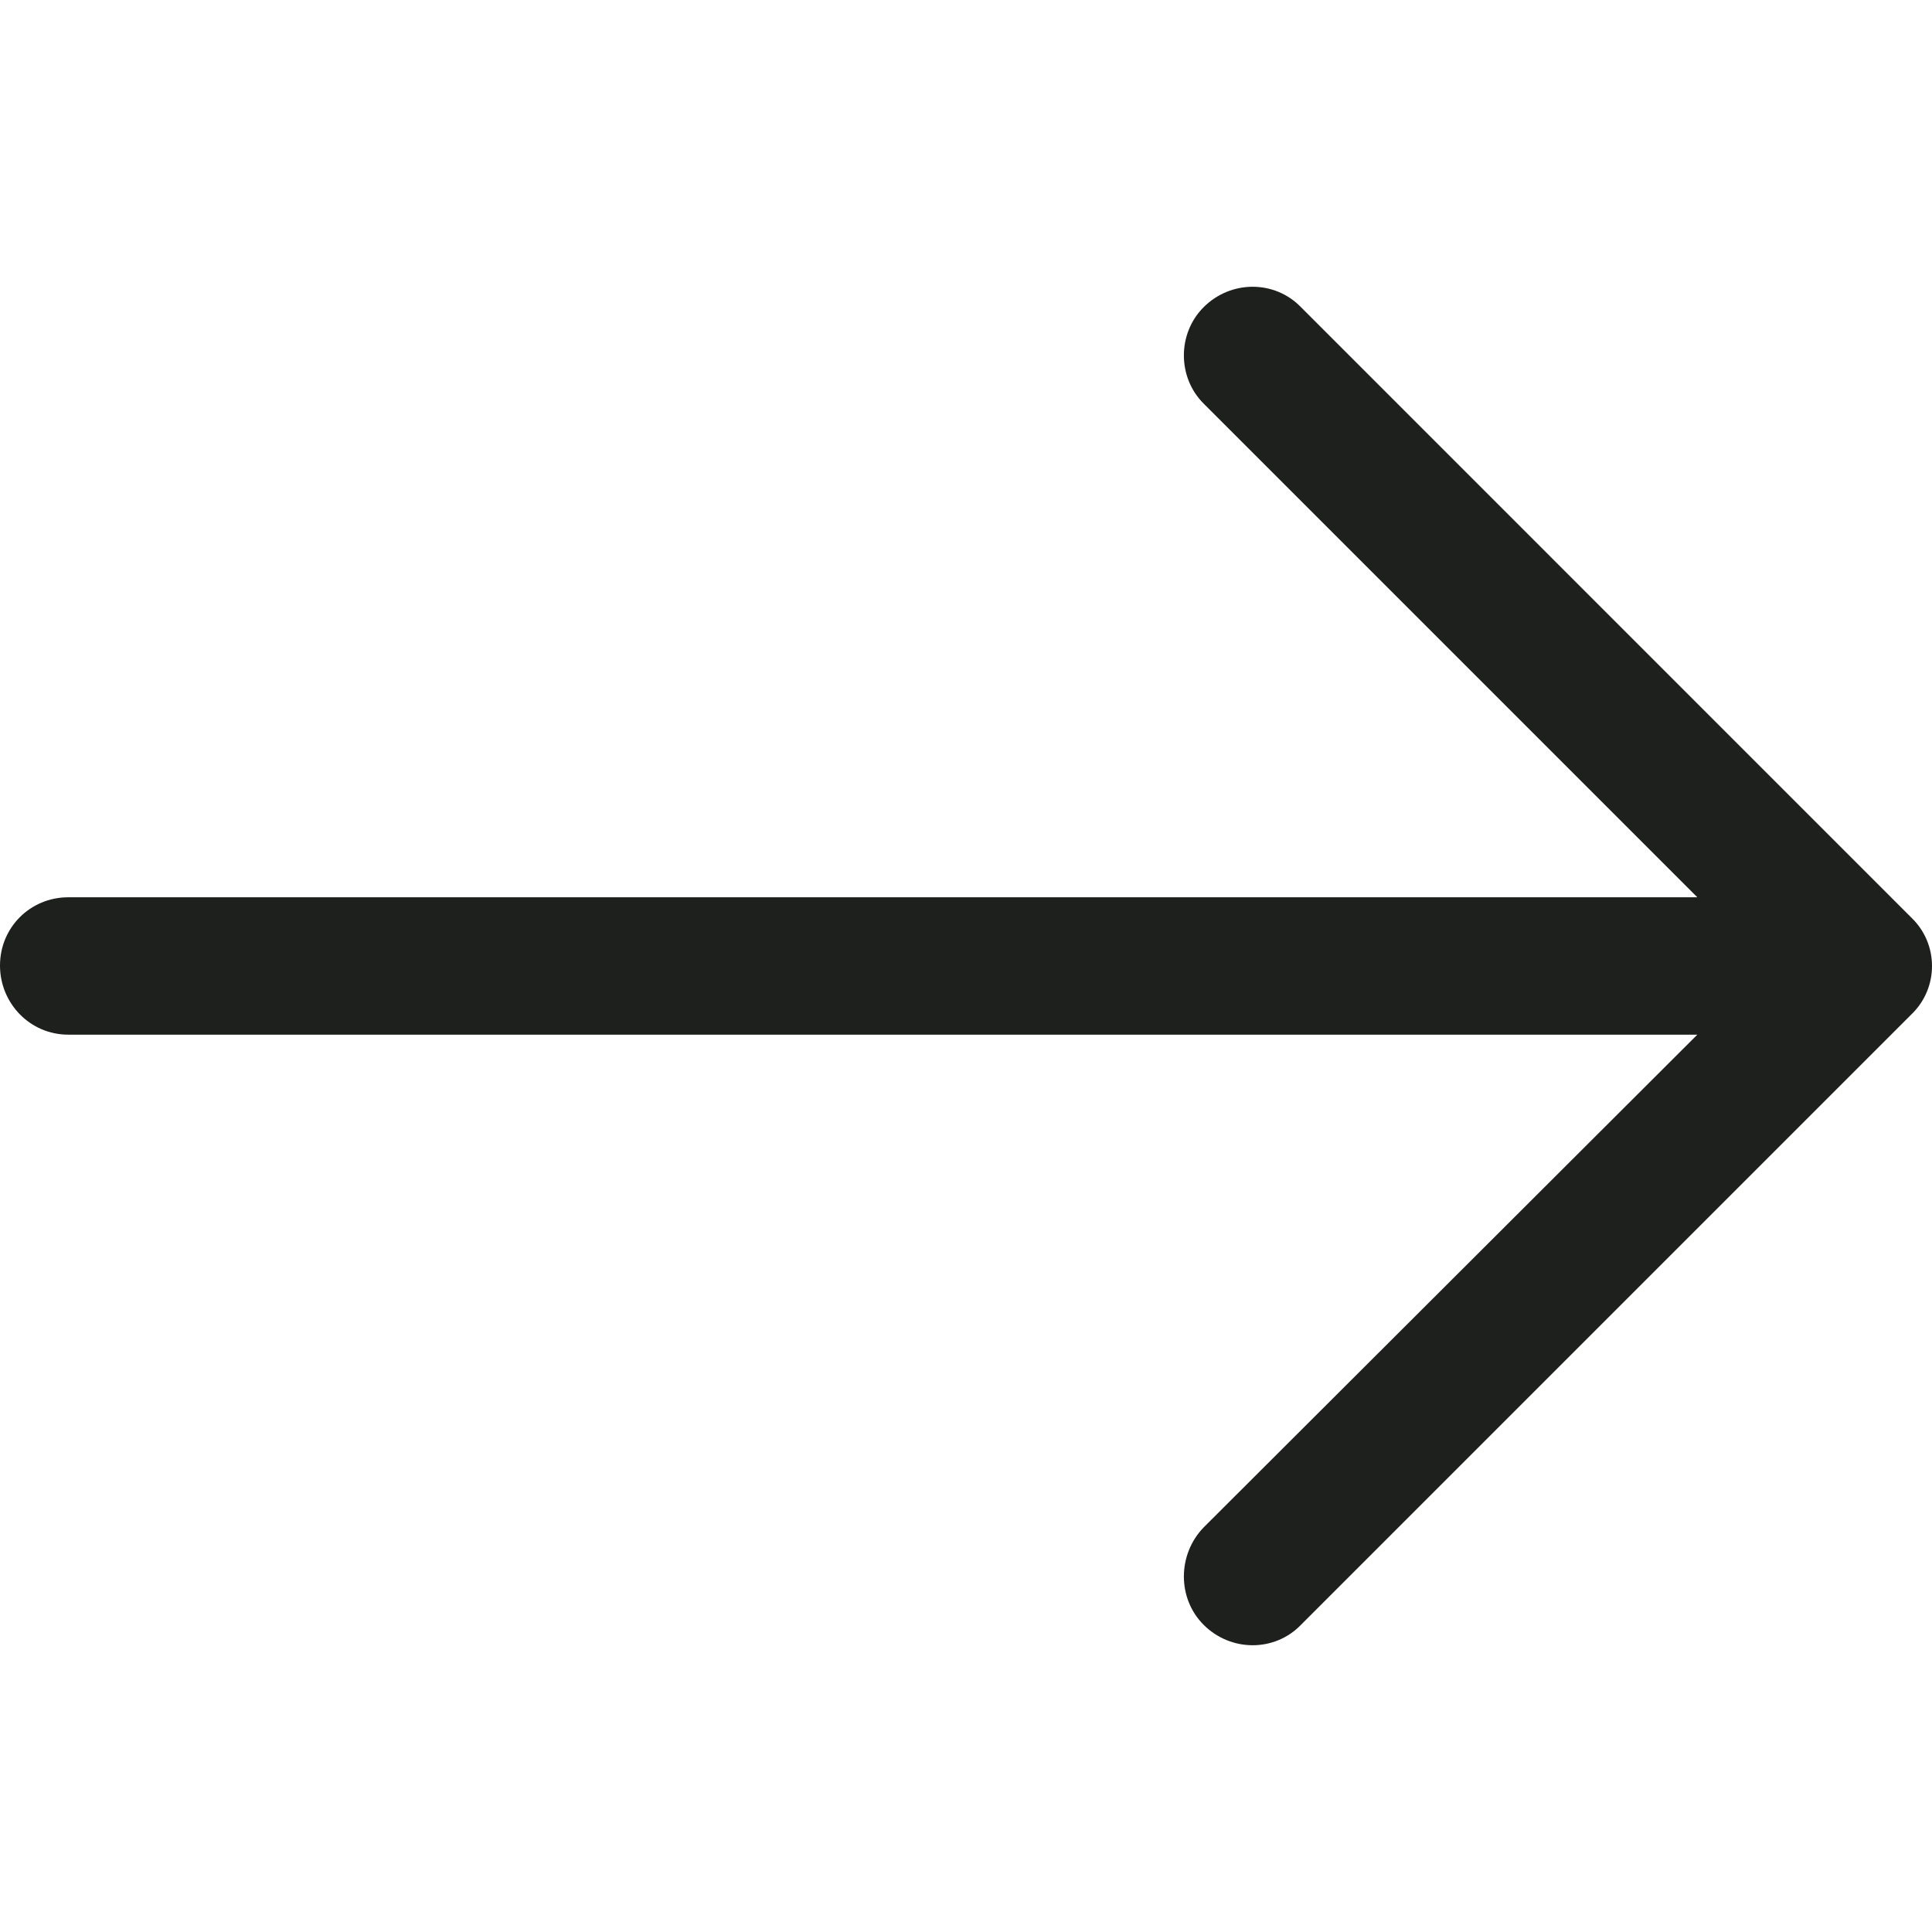
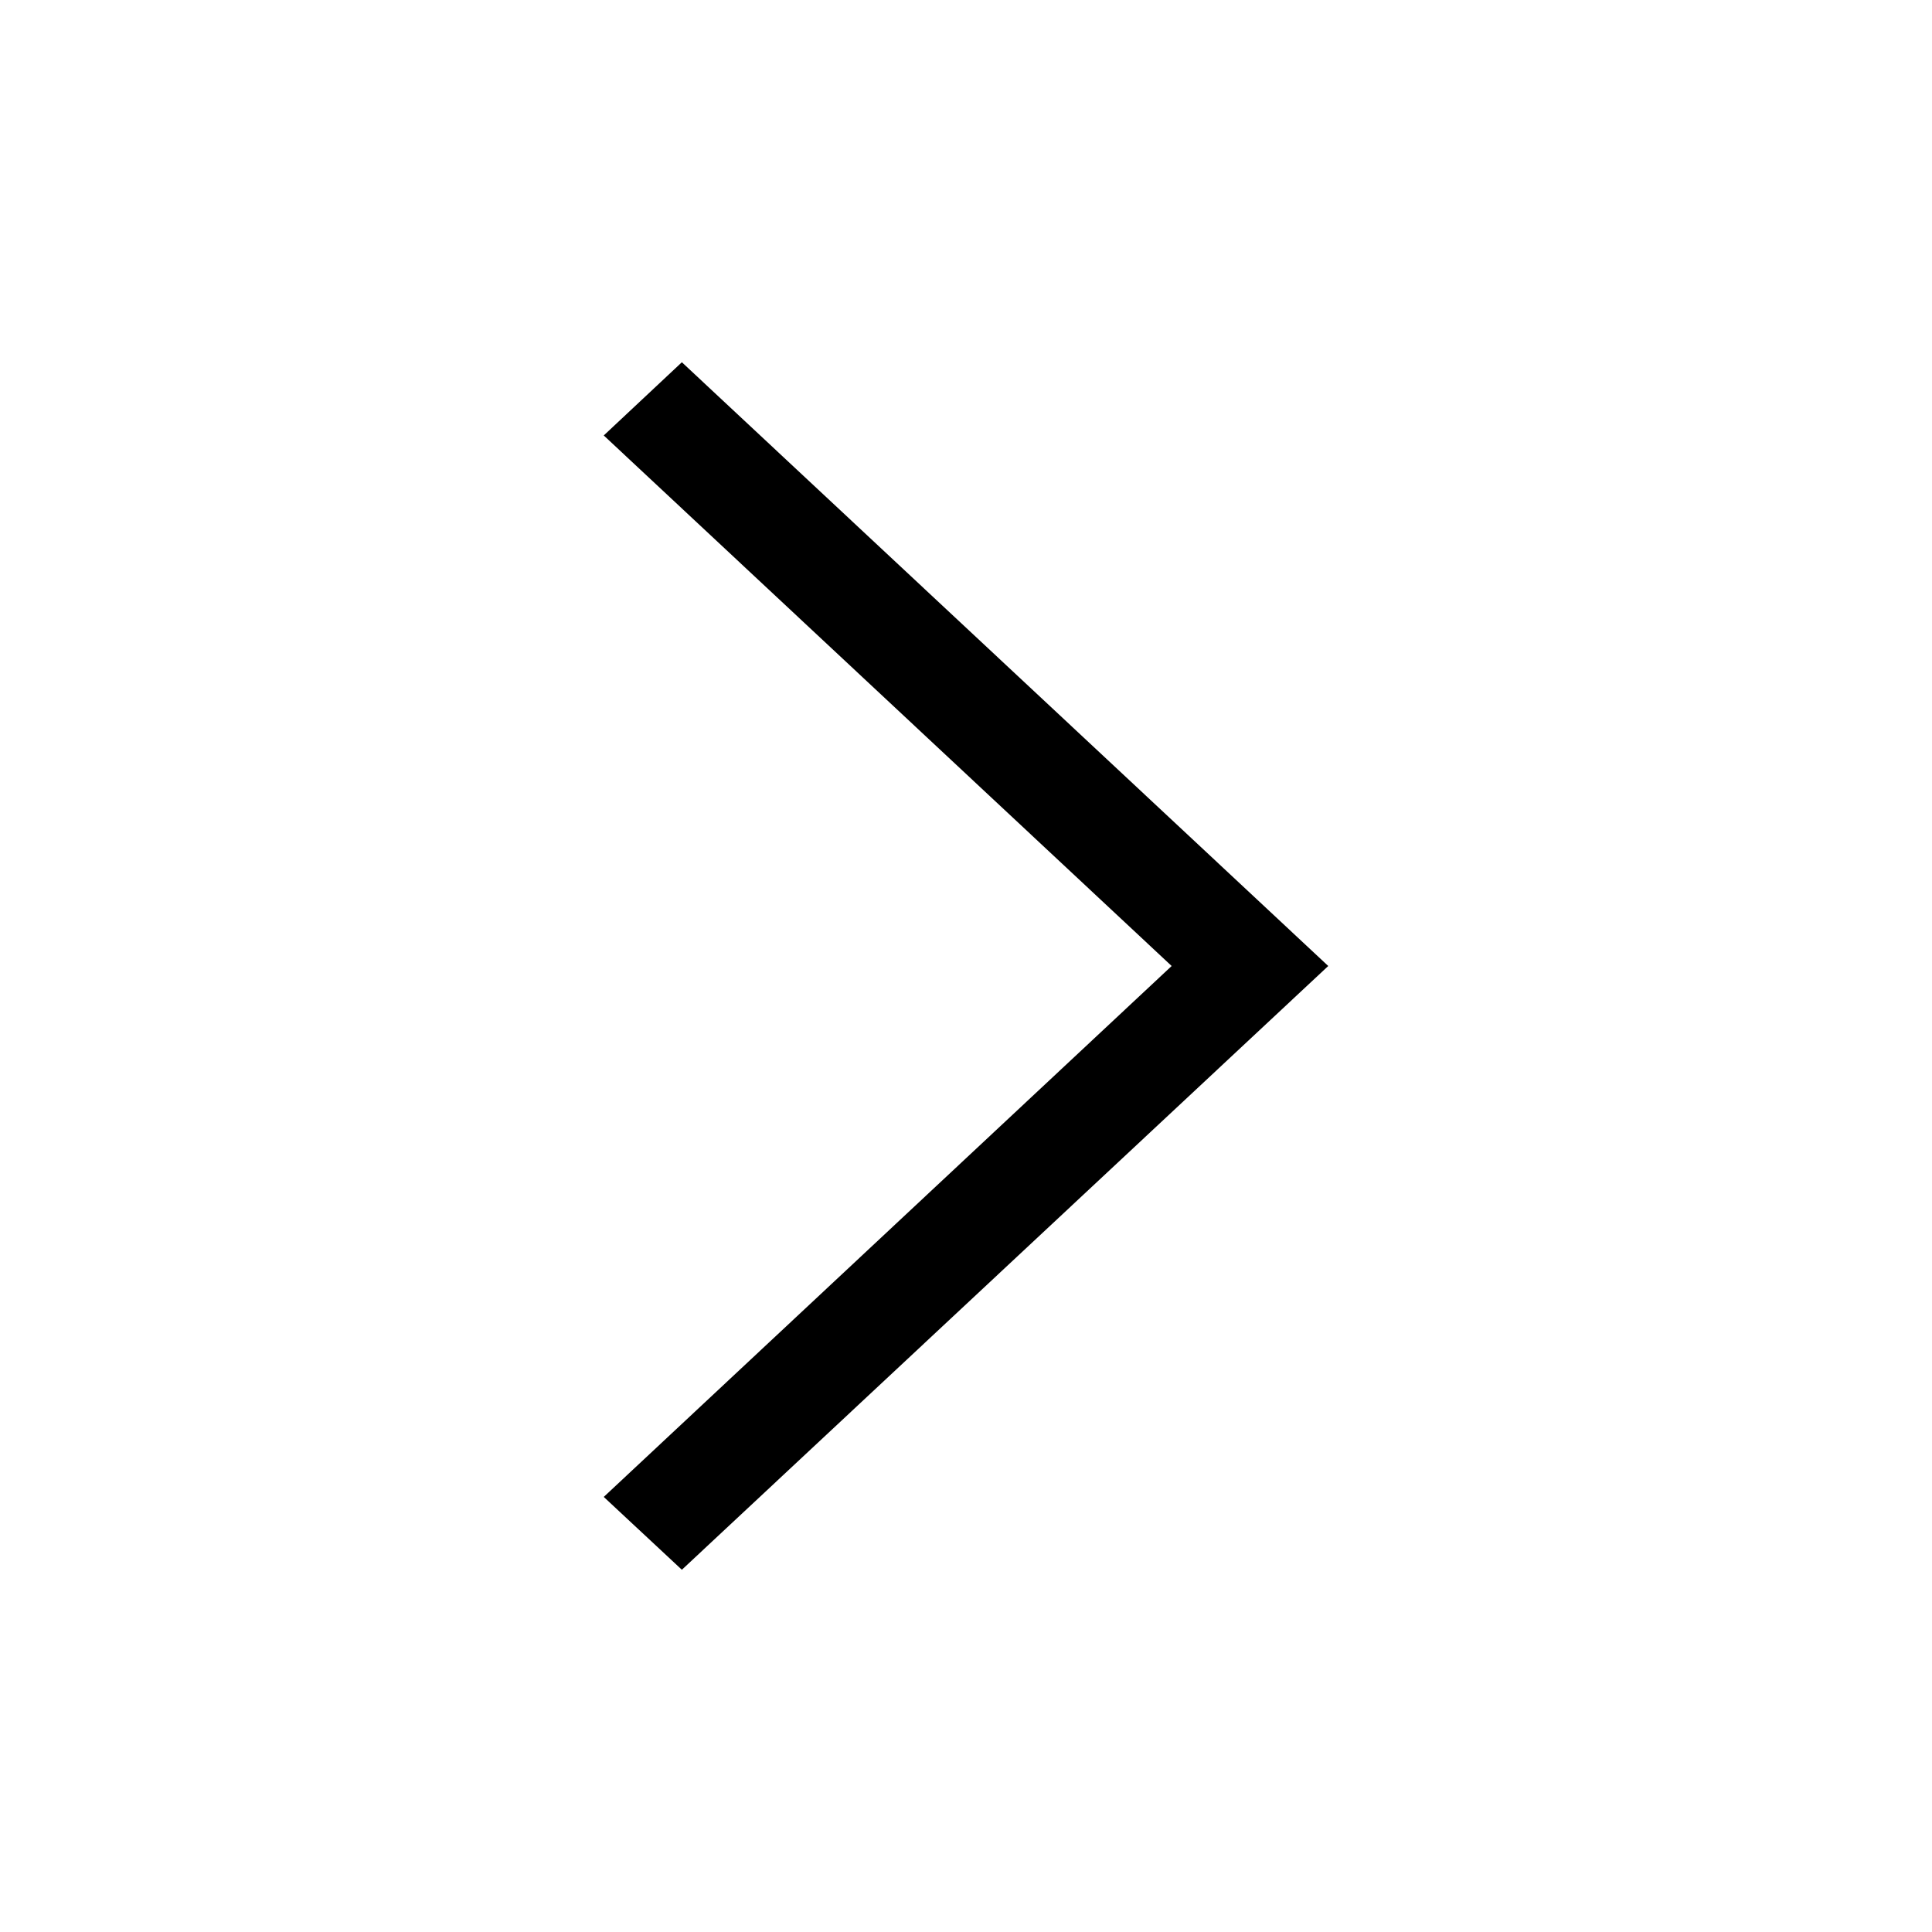
- <svg xmlns="http://www.w3.org/2000/svg" version="1.1" id="Capa_1" x="0px" y="0px" viewBox="0 0 31.49 31.49" style="enable-background:new 0 0 31.49 31.49;" xml:space="preserve">
-   <path style="fill:#1E201D;" d="M21.205,5.007c-0.429-0.444-1.143-0.444-1.587,0c-0.429,0.429-0.429,1.143,0,1.571l8.047,8.047H1.111  C0.492,14.626,0,15.118,0,15.737c0,0.619,0.492,1.127,1.111,1.127h26.554l-8.047,8.032c-0.429,0.444-0.429,1.159,0,1.587  c0.444,0.444,1.159,0.444,1.587,0l9.952-9.952c0.444-0.429,0.444-1.143,0-1.571L21.205,5.007z" />
-   <g>
- </g>
-   <g>
- </g>
-   <g>
- </g>
-   <g>
- </g>
-   <g>
- </g>
-   <g>
- </g>
-   <g>
- </g>
-   <g>
- </g>
-   <g>
- </g>
-   <g>
- </g>
-   <g>
- </g>
-   <g>
- </g>
-   <g>
- </g>
-   <g>
- </g>
-   <g>
- </g>
+ <svg xmlns="http://www.w3.org/2000/svg" height="512px" id="Layer_1" style="enable-background:new 0 0 512 512;" version="1.1" viewBox="0 0 512 512" width="512px" xml:space="preserve">
+   <polygon points="160,115.4 180.7,96 352,256 180.7,416 160,396.7 310.5,256 " />
</svg>
